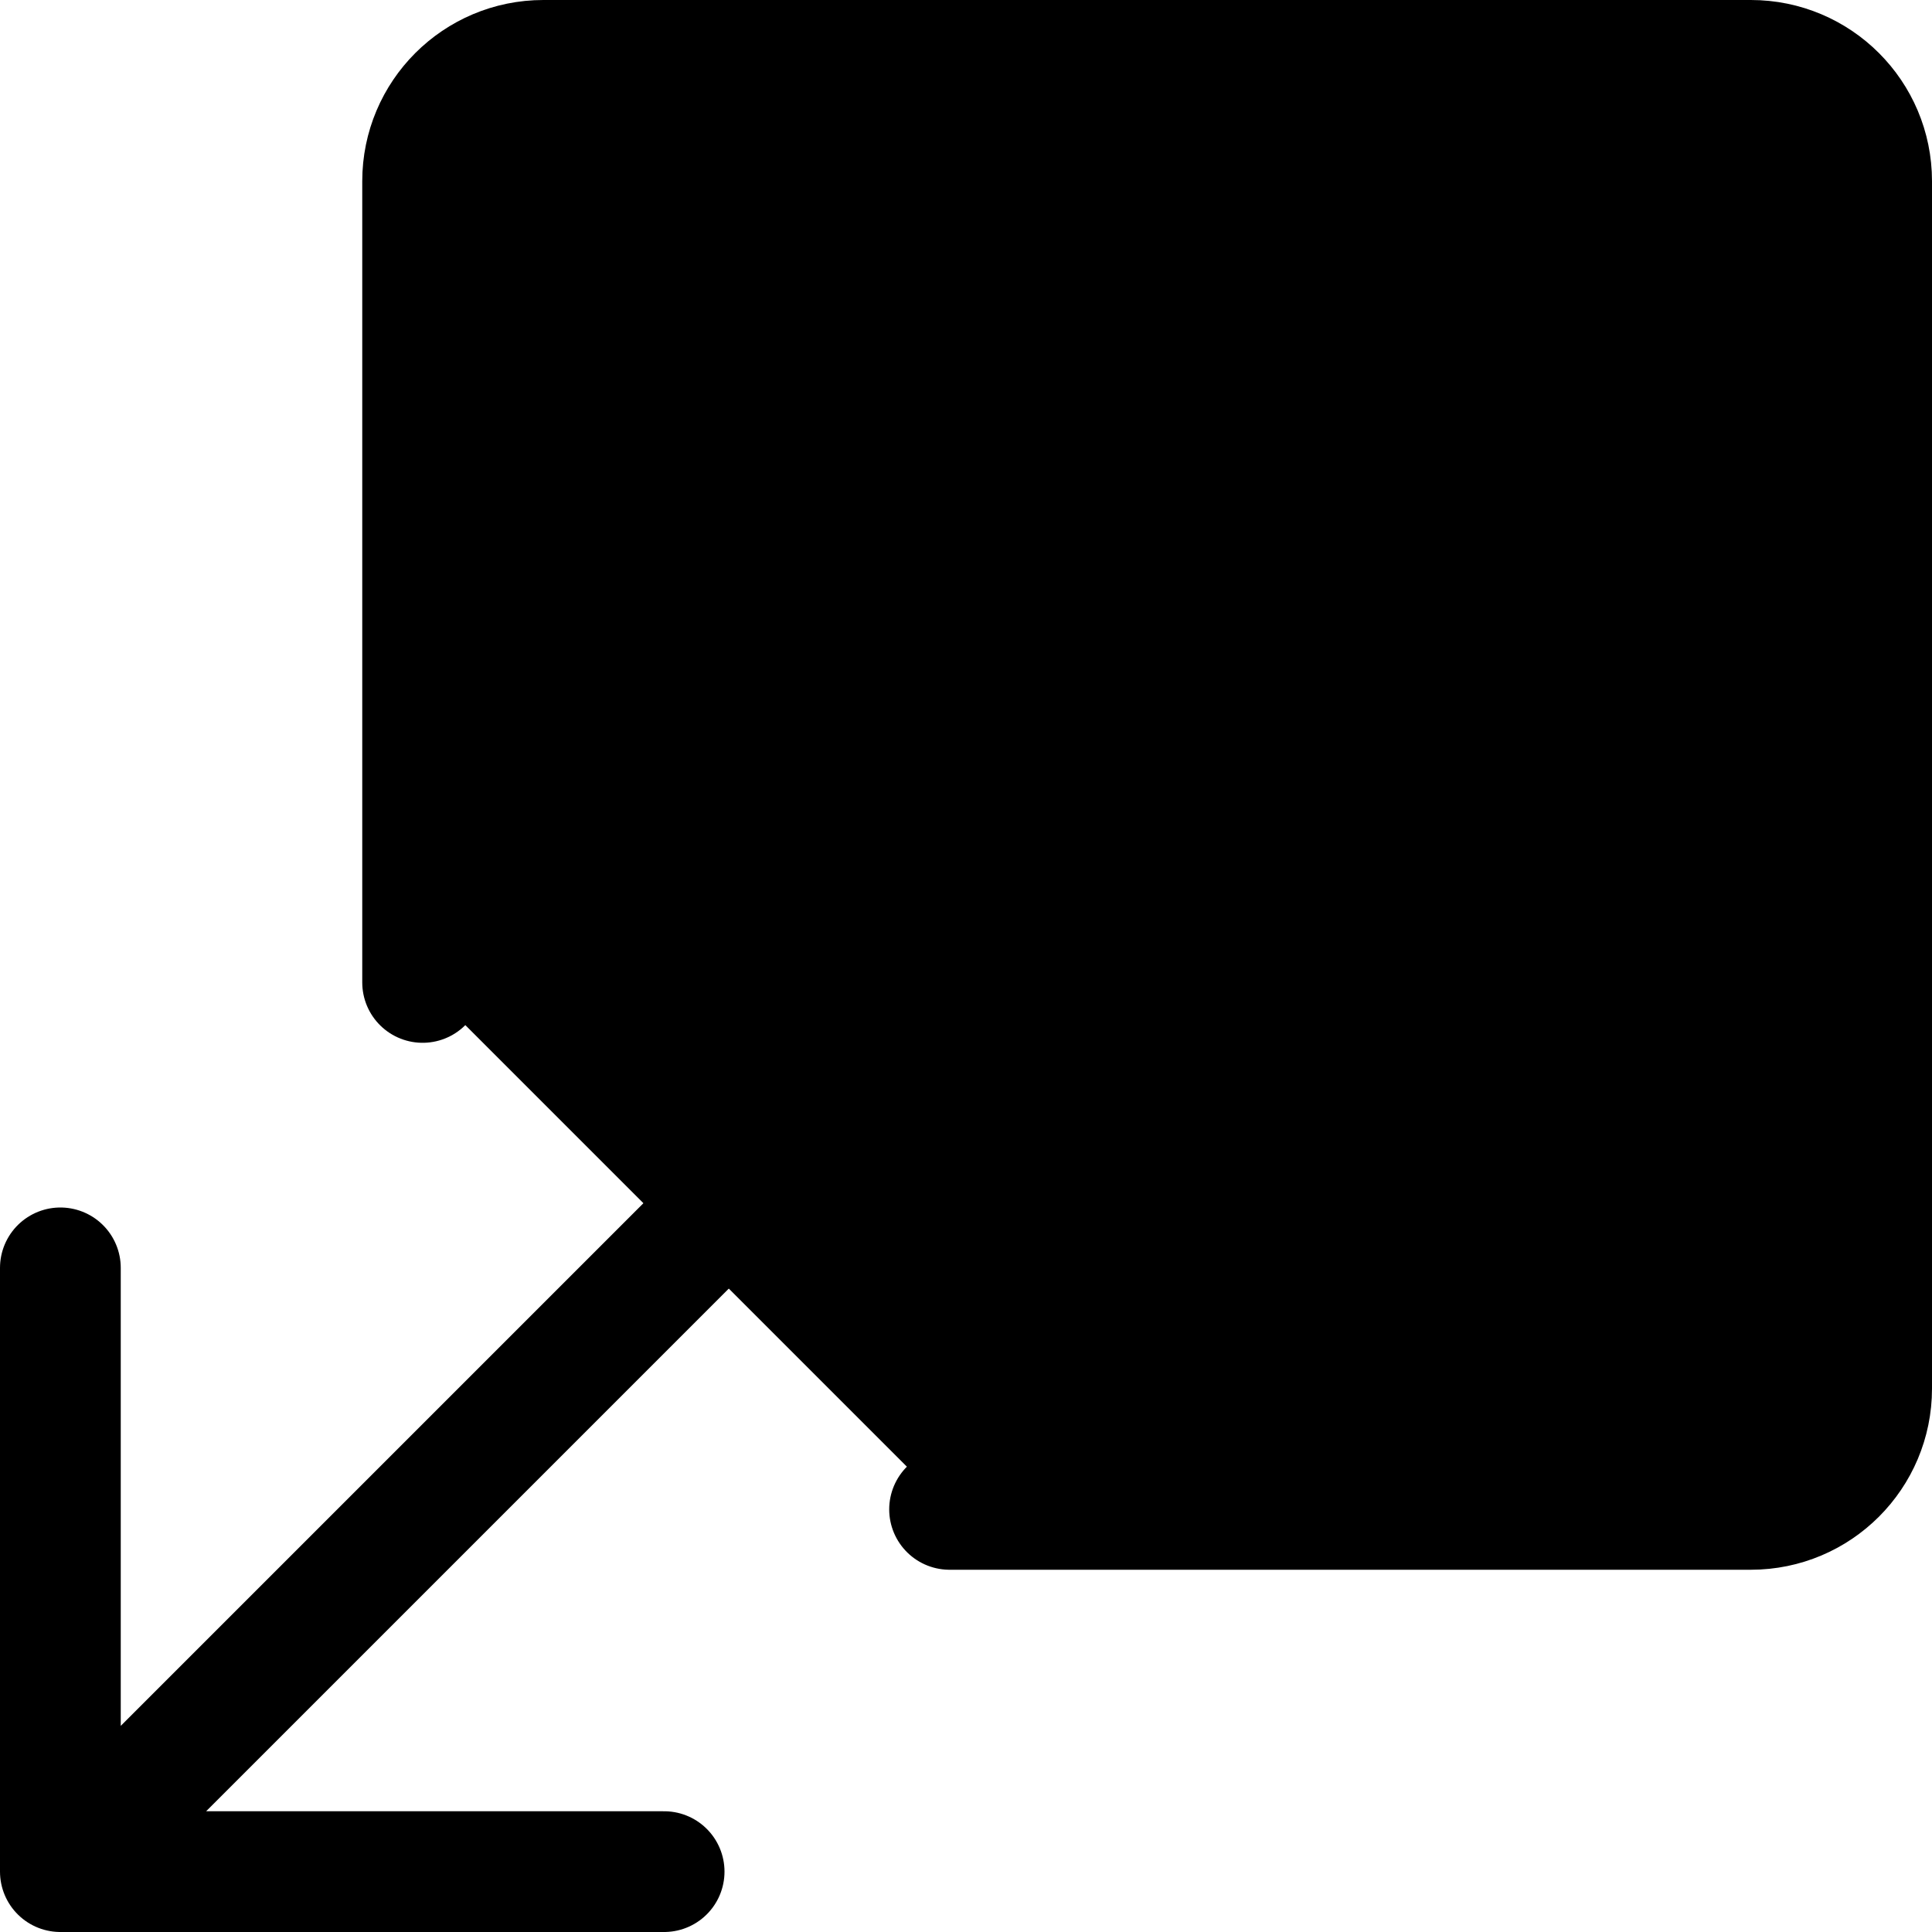
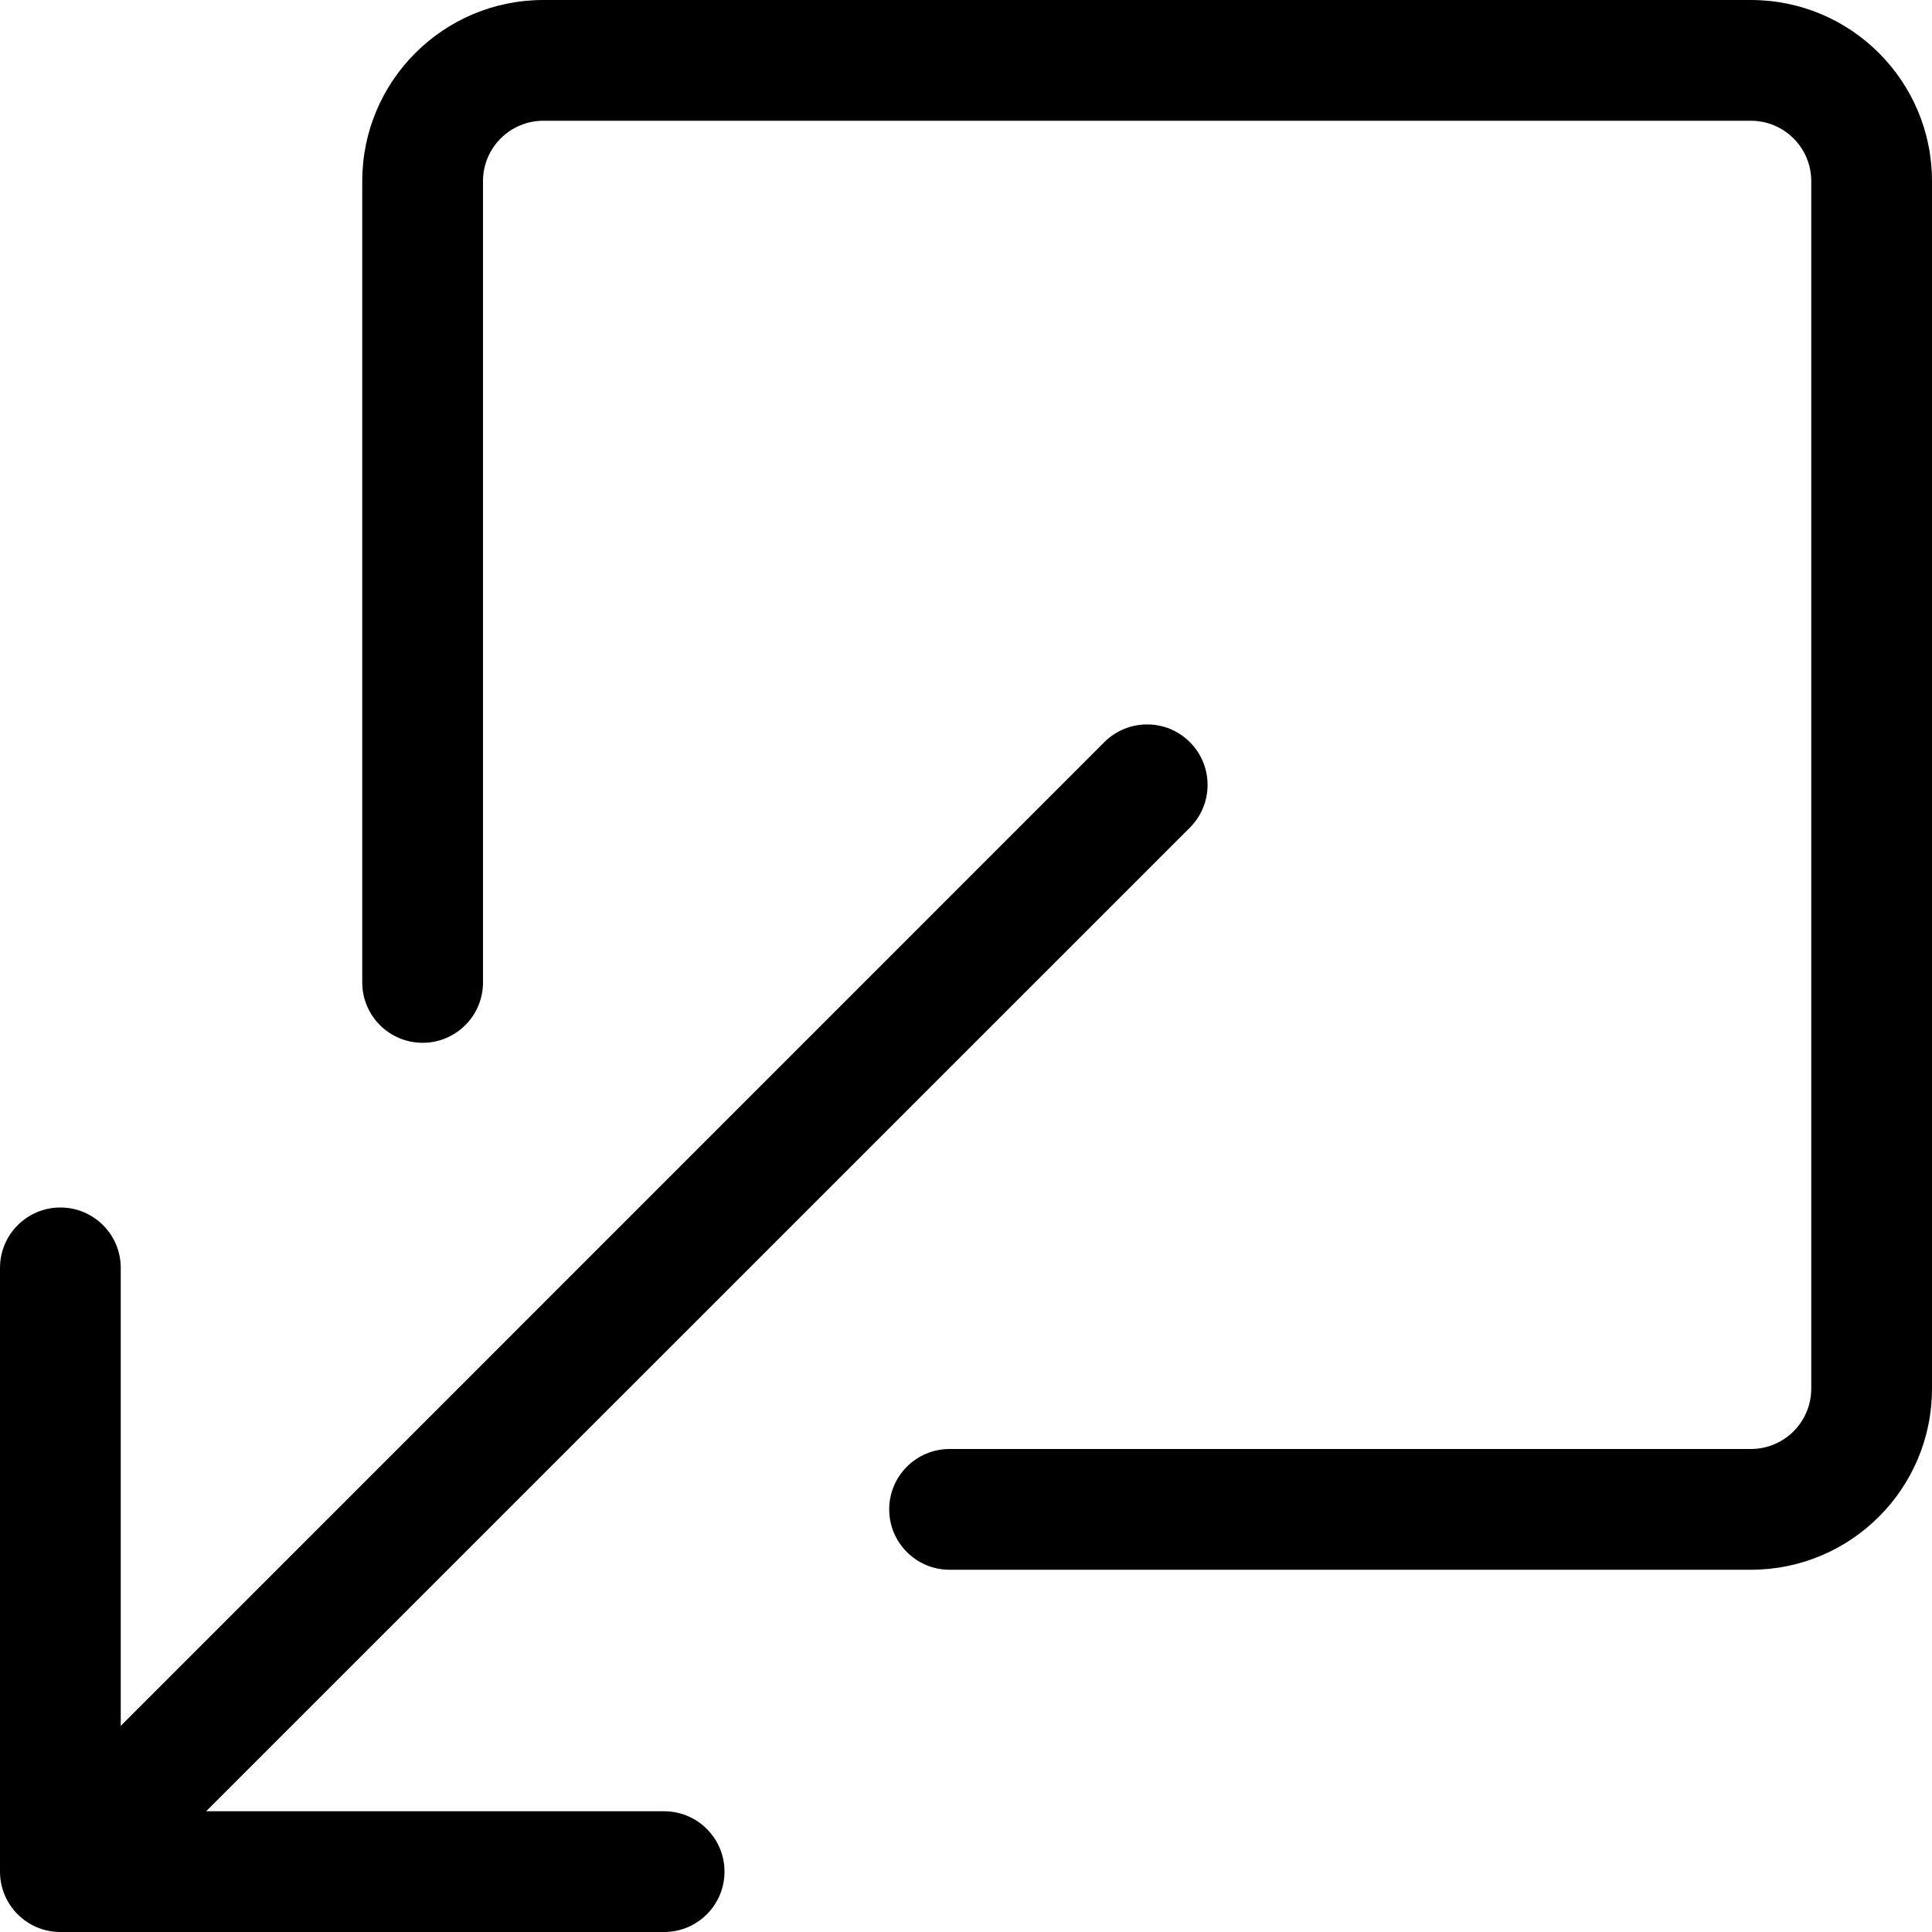
<svg xmlns="http://www.w3.org/2000/svg" width="1em" height="1em" viewBox="0 0 16 16" class="bi bi-box-arrow-down-left" fill="currentColor">
-   <path stroke="#000" stroke-linecap="round" d="M7.864 12.5H14.5a1 1 0 0 0 1-1v-10a1 1 0 0 0-1-1h-10a1 1 0 0 0-1 1v6.636" />
-   <path stroke="#000" stroke-linecap="round" stroke-linejoin="round" d="M.5 10.5v5m0 0h5m-5 0l9-9" />
+   <path fill-rule="evenodd" d="M7.364 12.5a.5.5 0 0 0 .5.5H14.5a1.5 1.5 0 0 0 1.5-1.5v-10A1.5 1.5 0 0 0 14.5 0h-10A1.5 1.5 0 0 0 3 1.5v6.636a.5.5 0 1 0 1 0V1.5a.5.5 0 0 1 .5-.5h10a.5.5 0 0 1 .5.5v10a.5.5 0 0 1-.5.5H7.864a.5.5 0 0 0-.5.5z" />
+   <path fill-rule="evenodd" d="M0 15.5a.5.5 0 0 0 .5.5h5a.5.5 0 0 0 0-1H1.707l8.147-8.146a.5.5 0 0 0-.708-.708L1 14.293V10.5a.5.5 0 0 0-1 0v5z" />
</svg>
